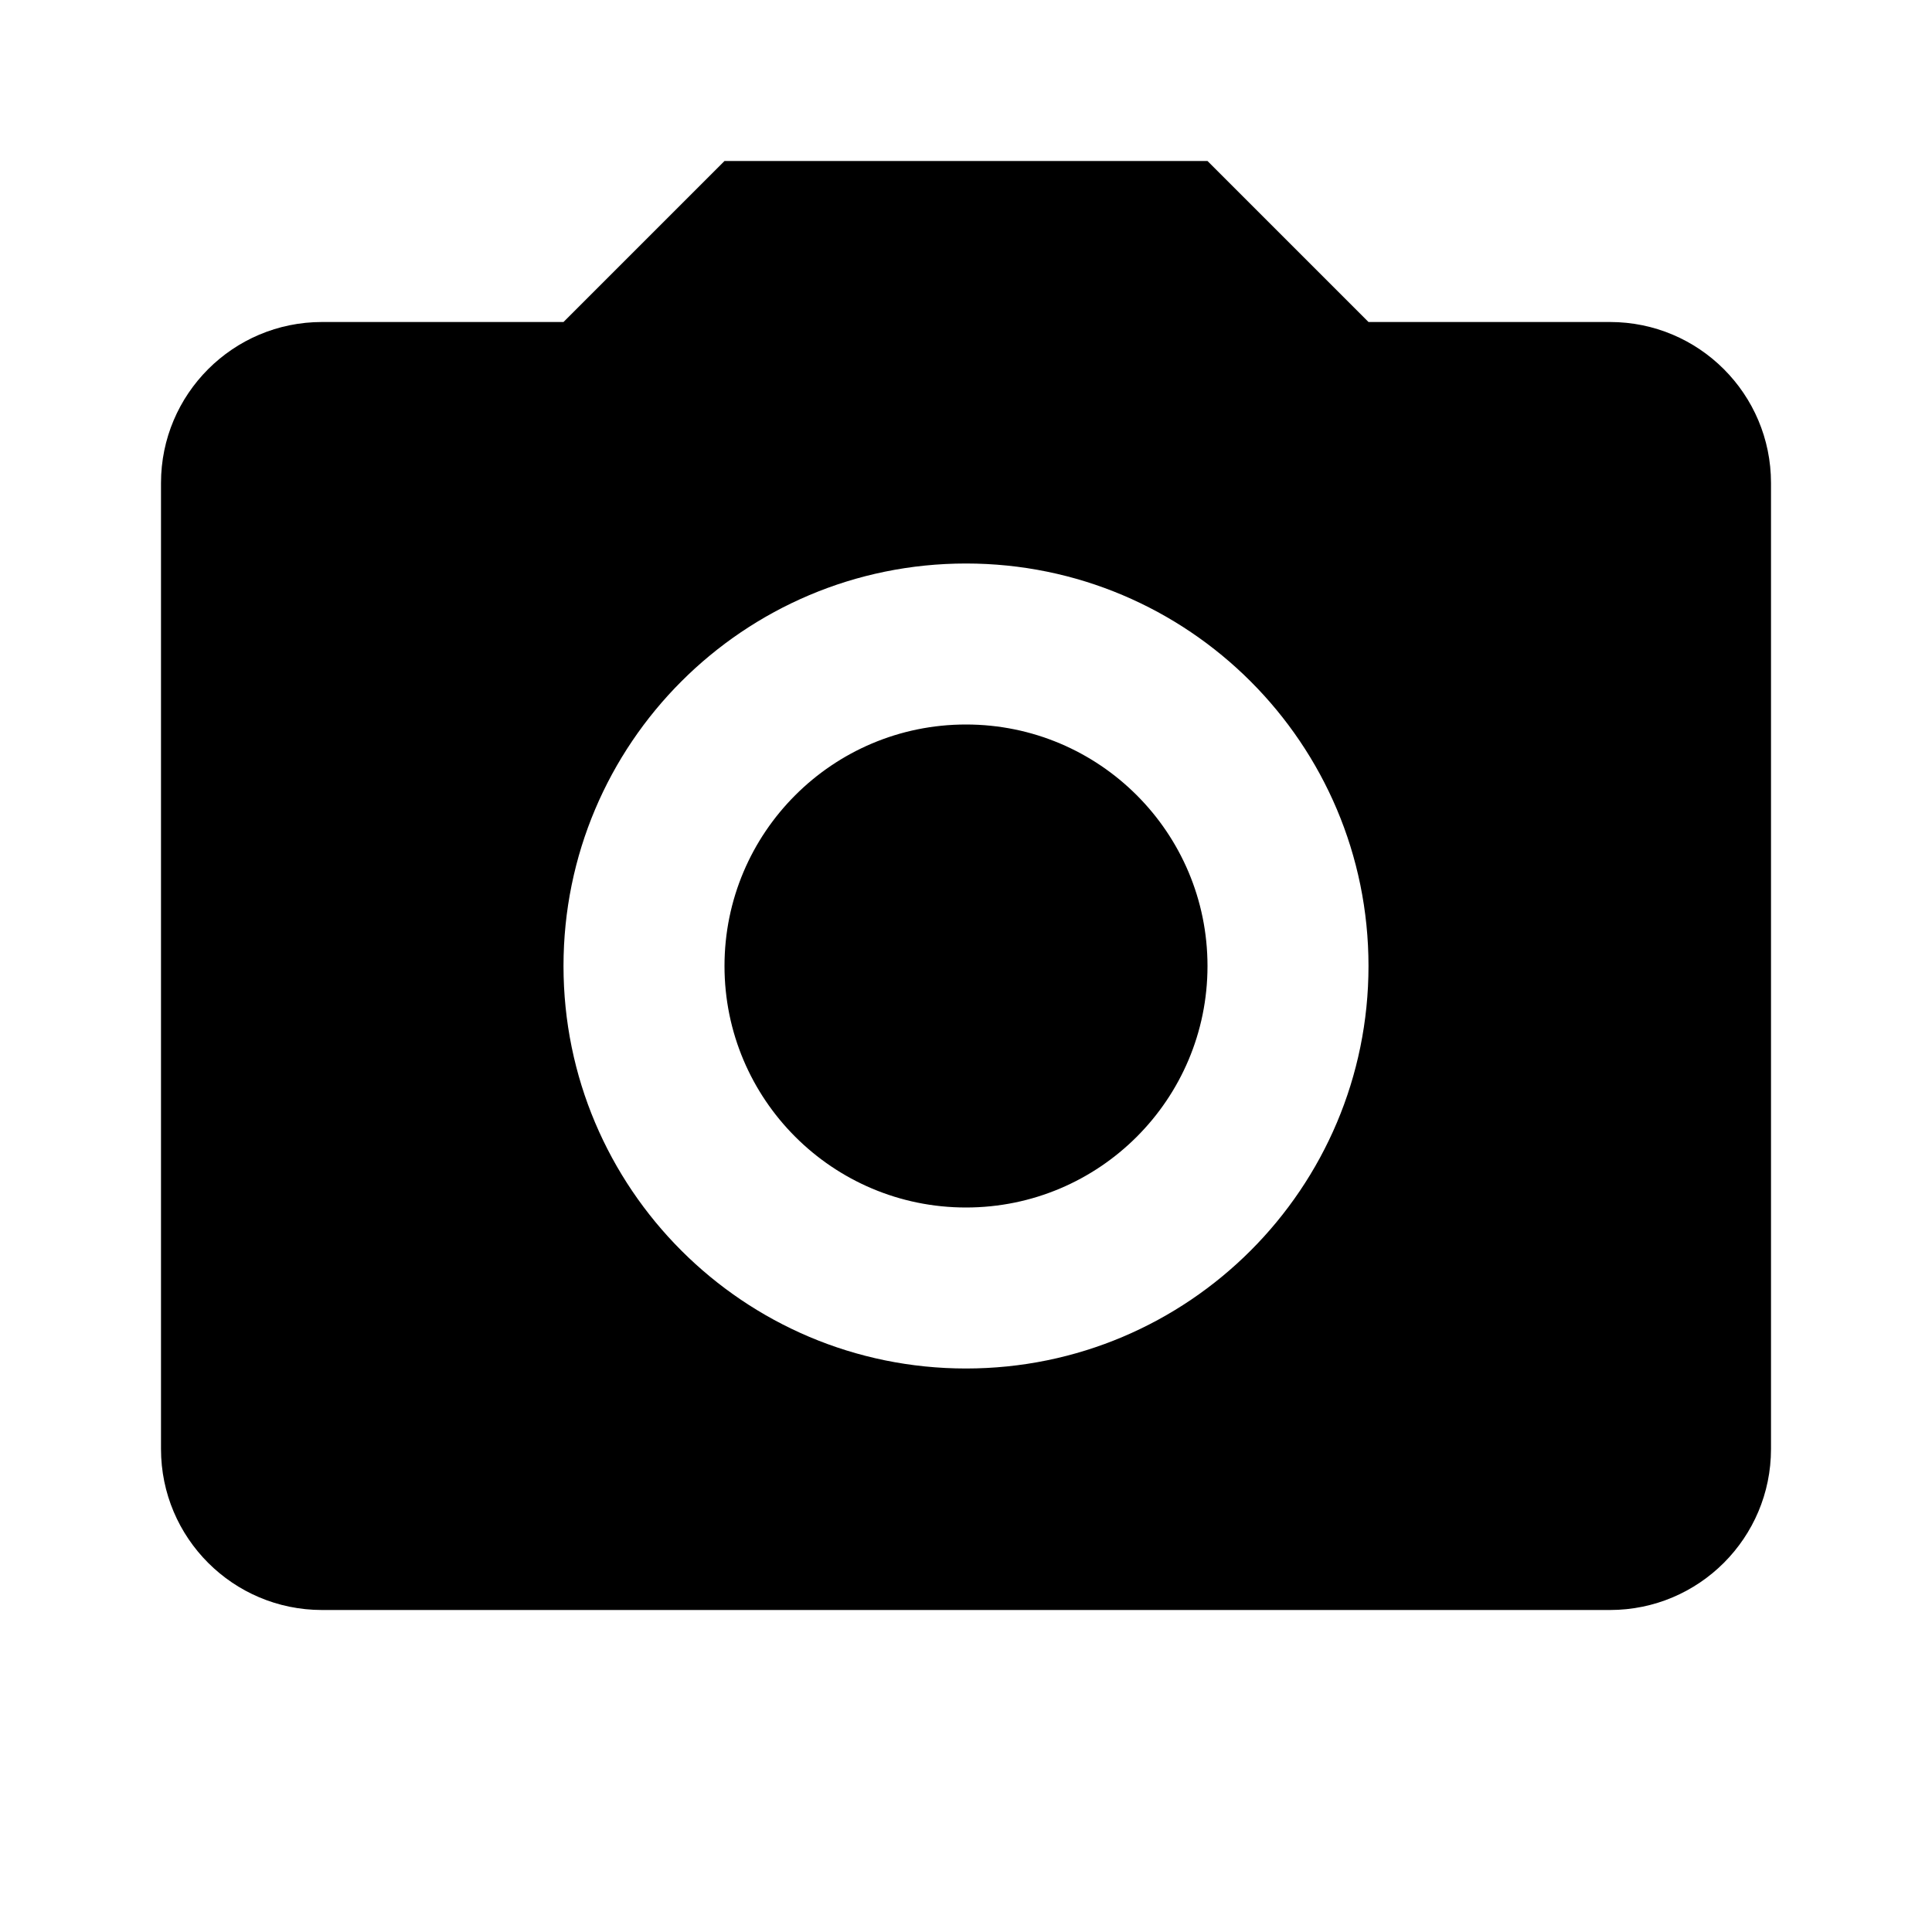
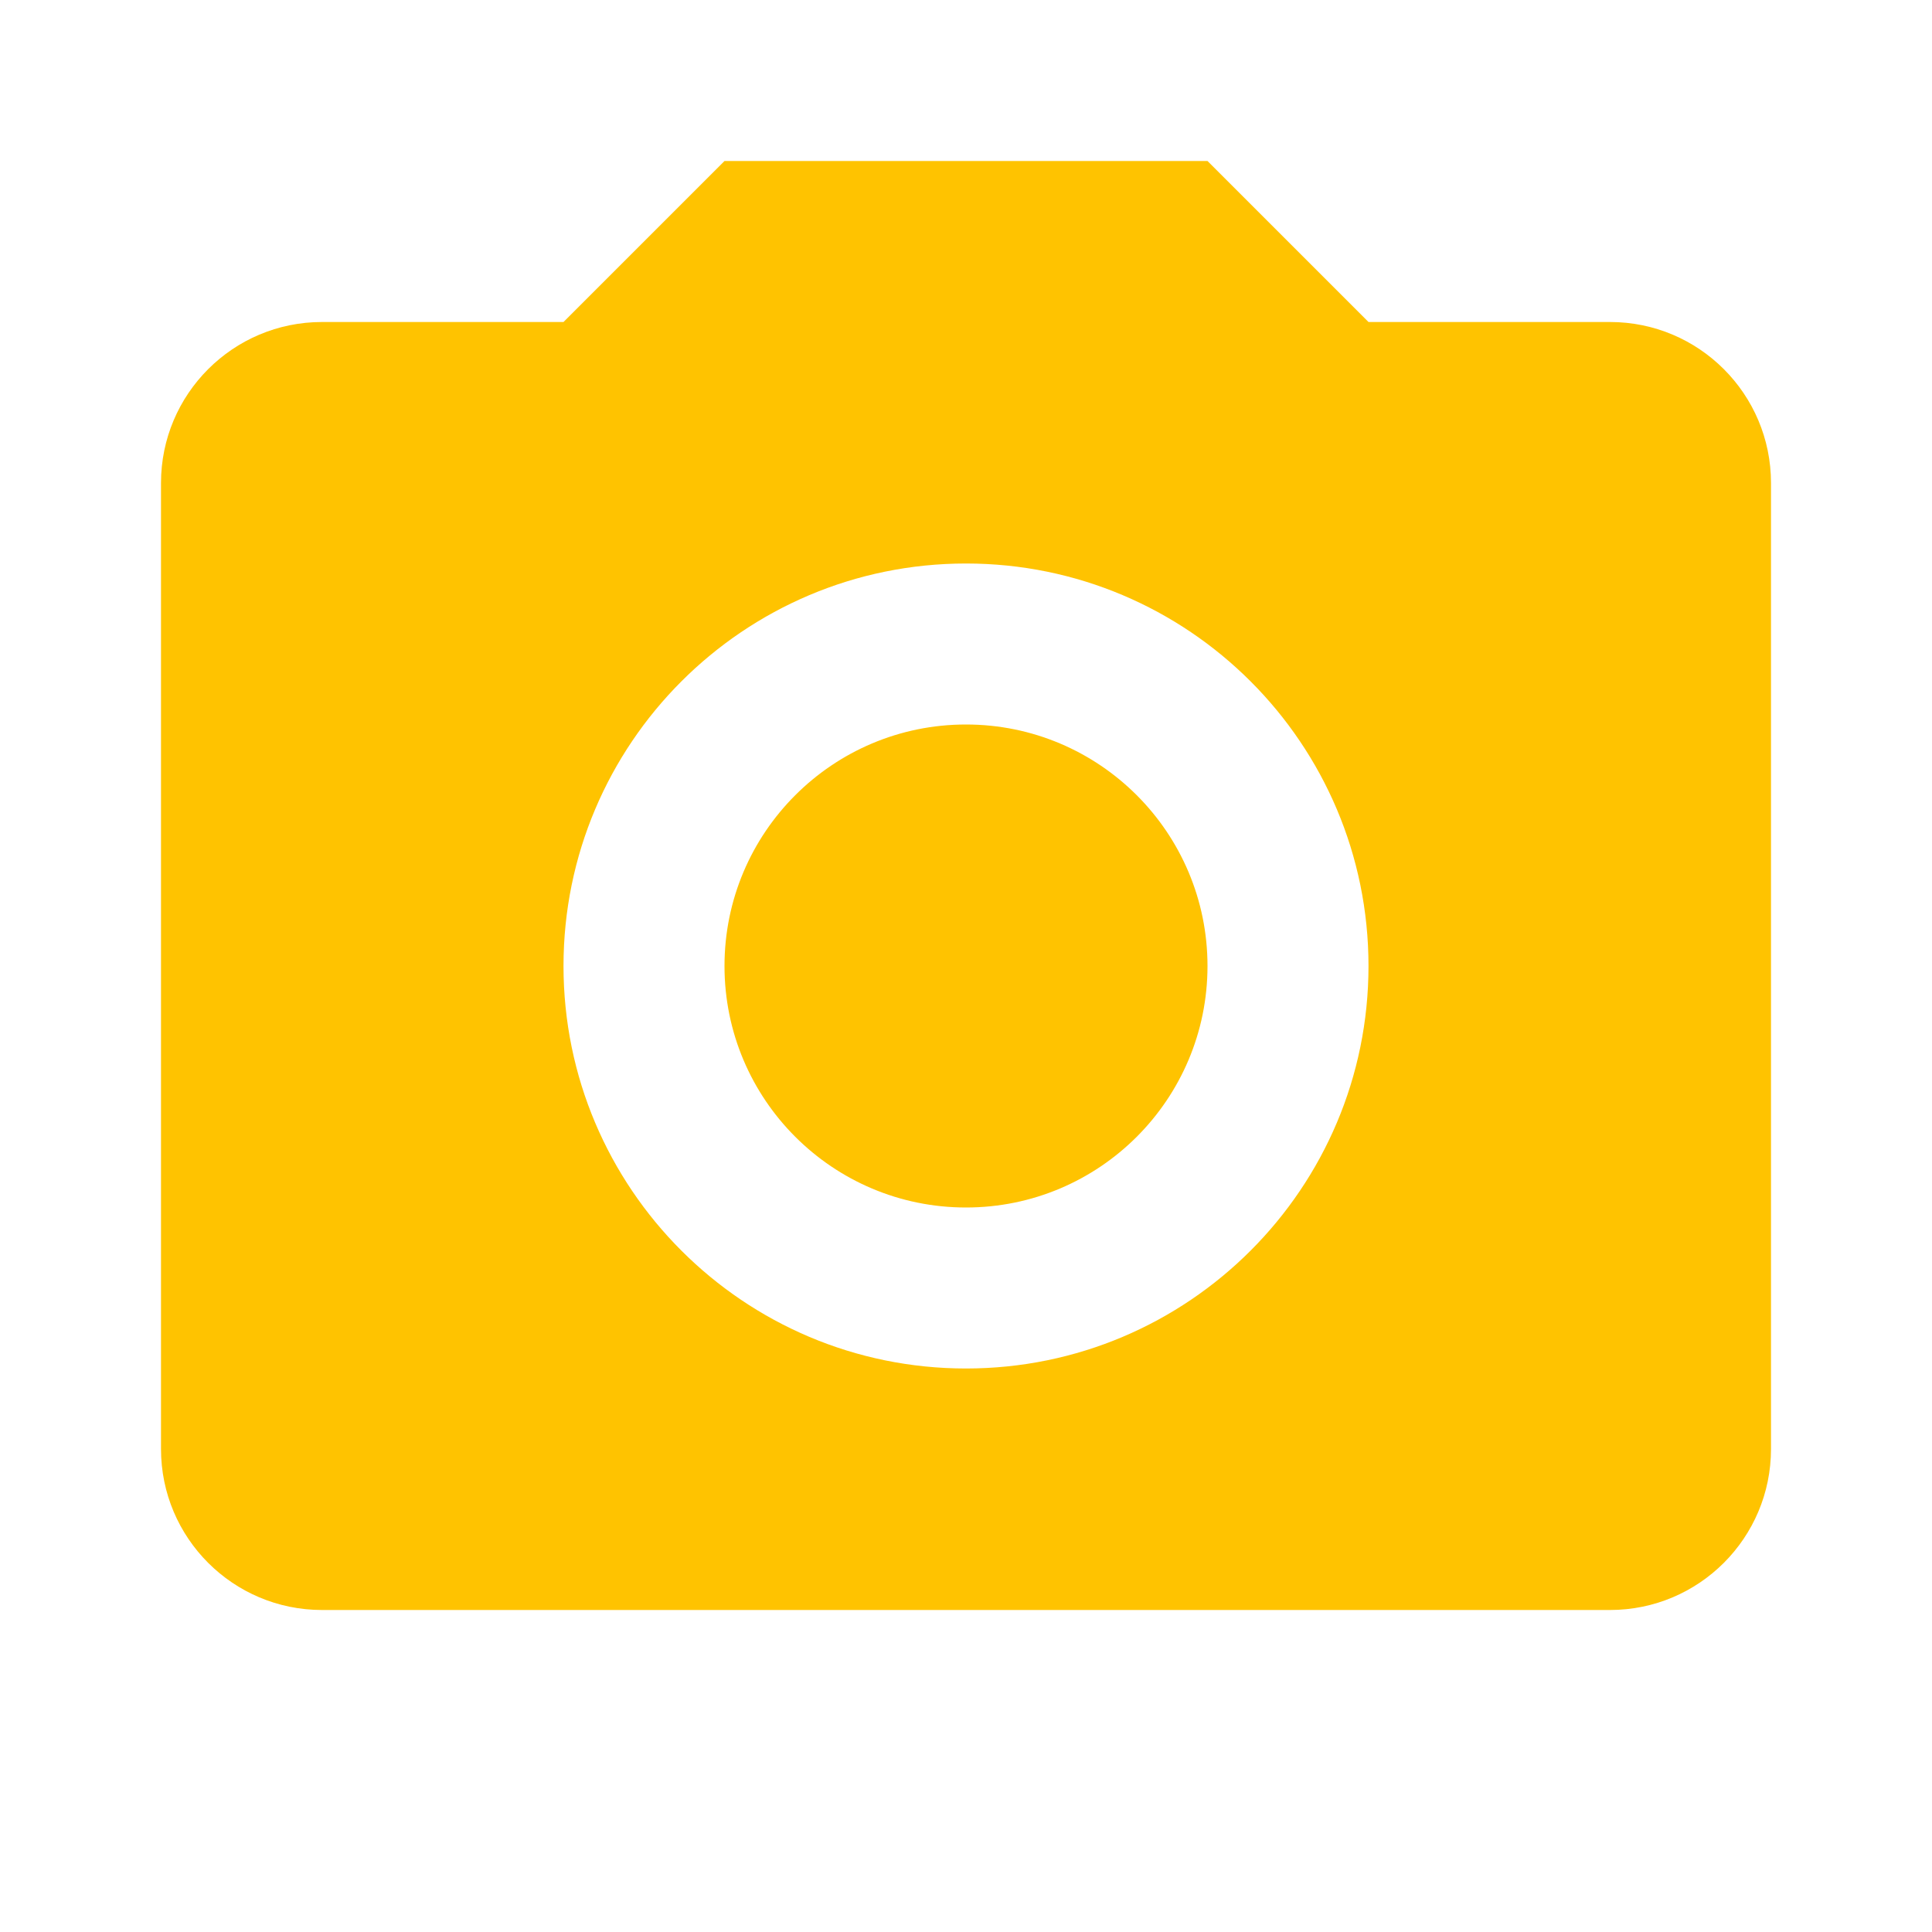
<svg xmlns="http://www.w3.org/2000/svg" version="1.1" width="24" height="24" viewBox="0 0 24 24">
-   <path d="M4,4H7L9,2H15L17,4H20A2,2 0 0,1 22,6V18A2,2 0 0,1 20,20H4A2,2 0 0,1 2,18V6A2,2 0 0,1 4,4M12,7A5,5 0 0,0 7,12A5,5 0 0,0 12,17A5,5 0 0,0 17,12A5,5 0 0,0 12,7M12,9A3,3 0 0,1 15,12A3,3 0 0,1 12,15A3,3 0 0,1 9,12A3,3 0 0,1 12,9Z" />
+   <path fill="#FFC300" d="M4,4H7L9,2H15L17,4H20A2,2 0 0,1 22,6V18A2,2 0 0,1 20,20H4A2,2 0 0,1 2,18V6A2,2 0 0,1 4,4M12,7A5,5 0 0,0 7,12A5,5 0 0,0 12,17A5,5 0 0,0 17,12A5,5 0 0,0 12,7M12,9A3,3 0 0,1 15,12A3,3 0 0,1 12,15A3,3 0 0,1 9,12A3,3 0 0,1 12,9Z" />
</svg>
